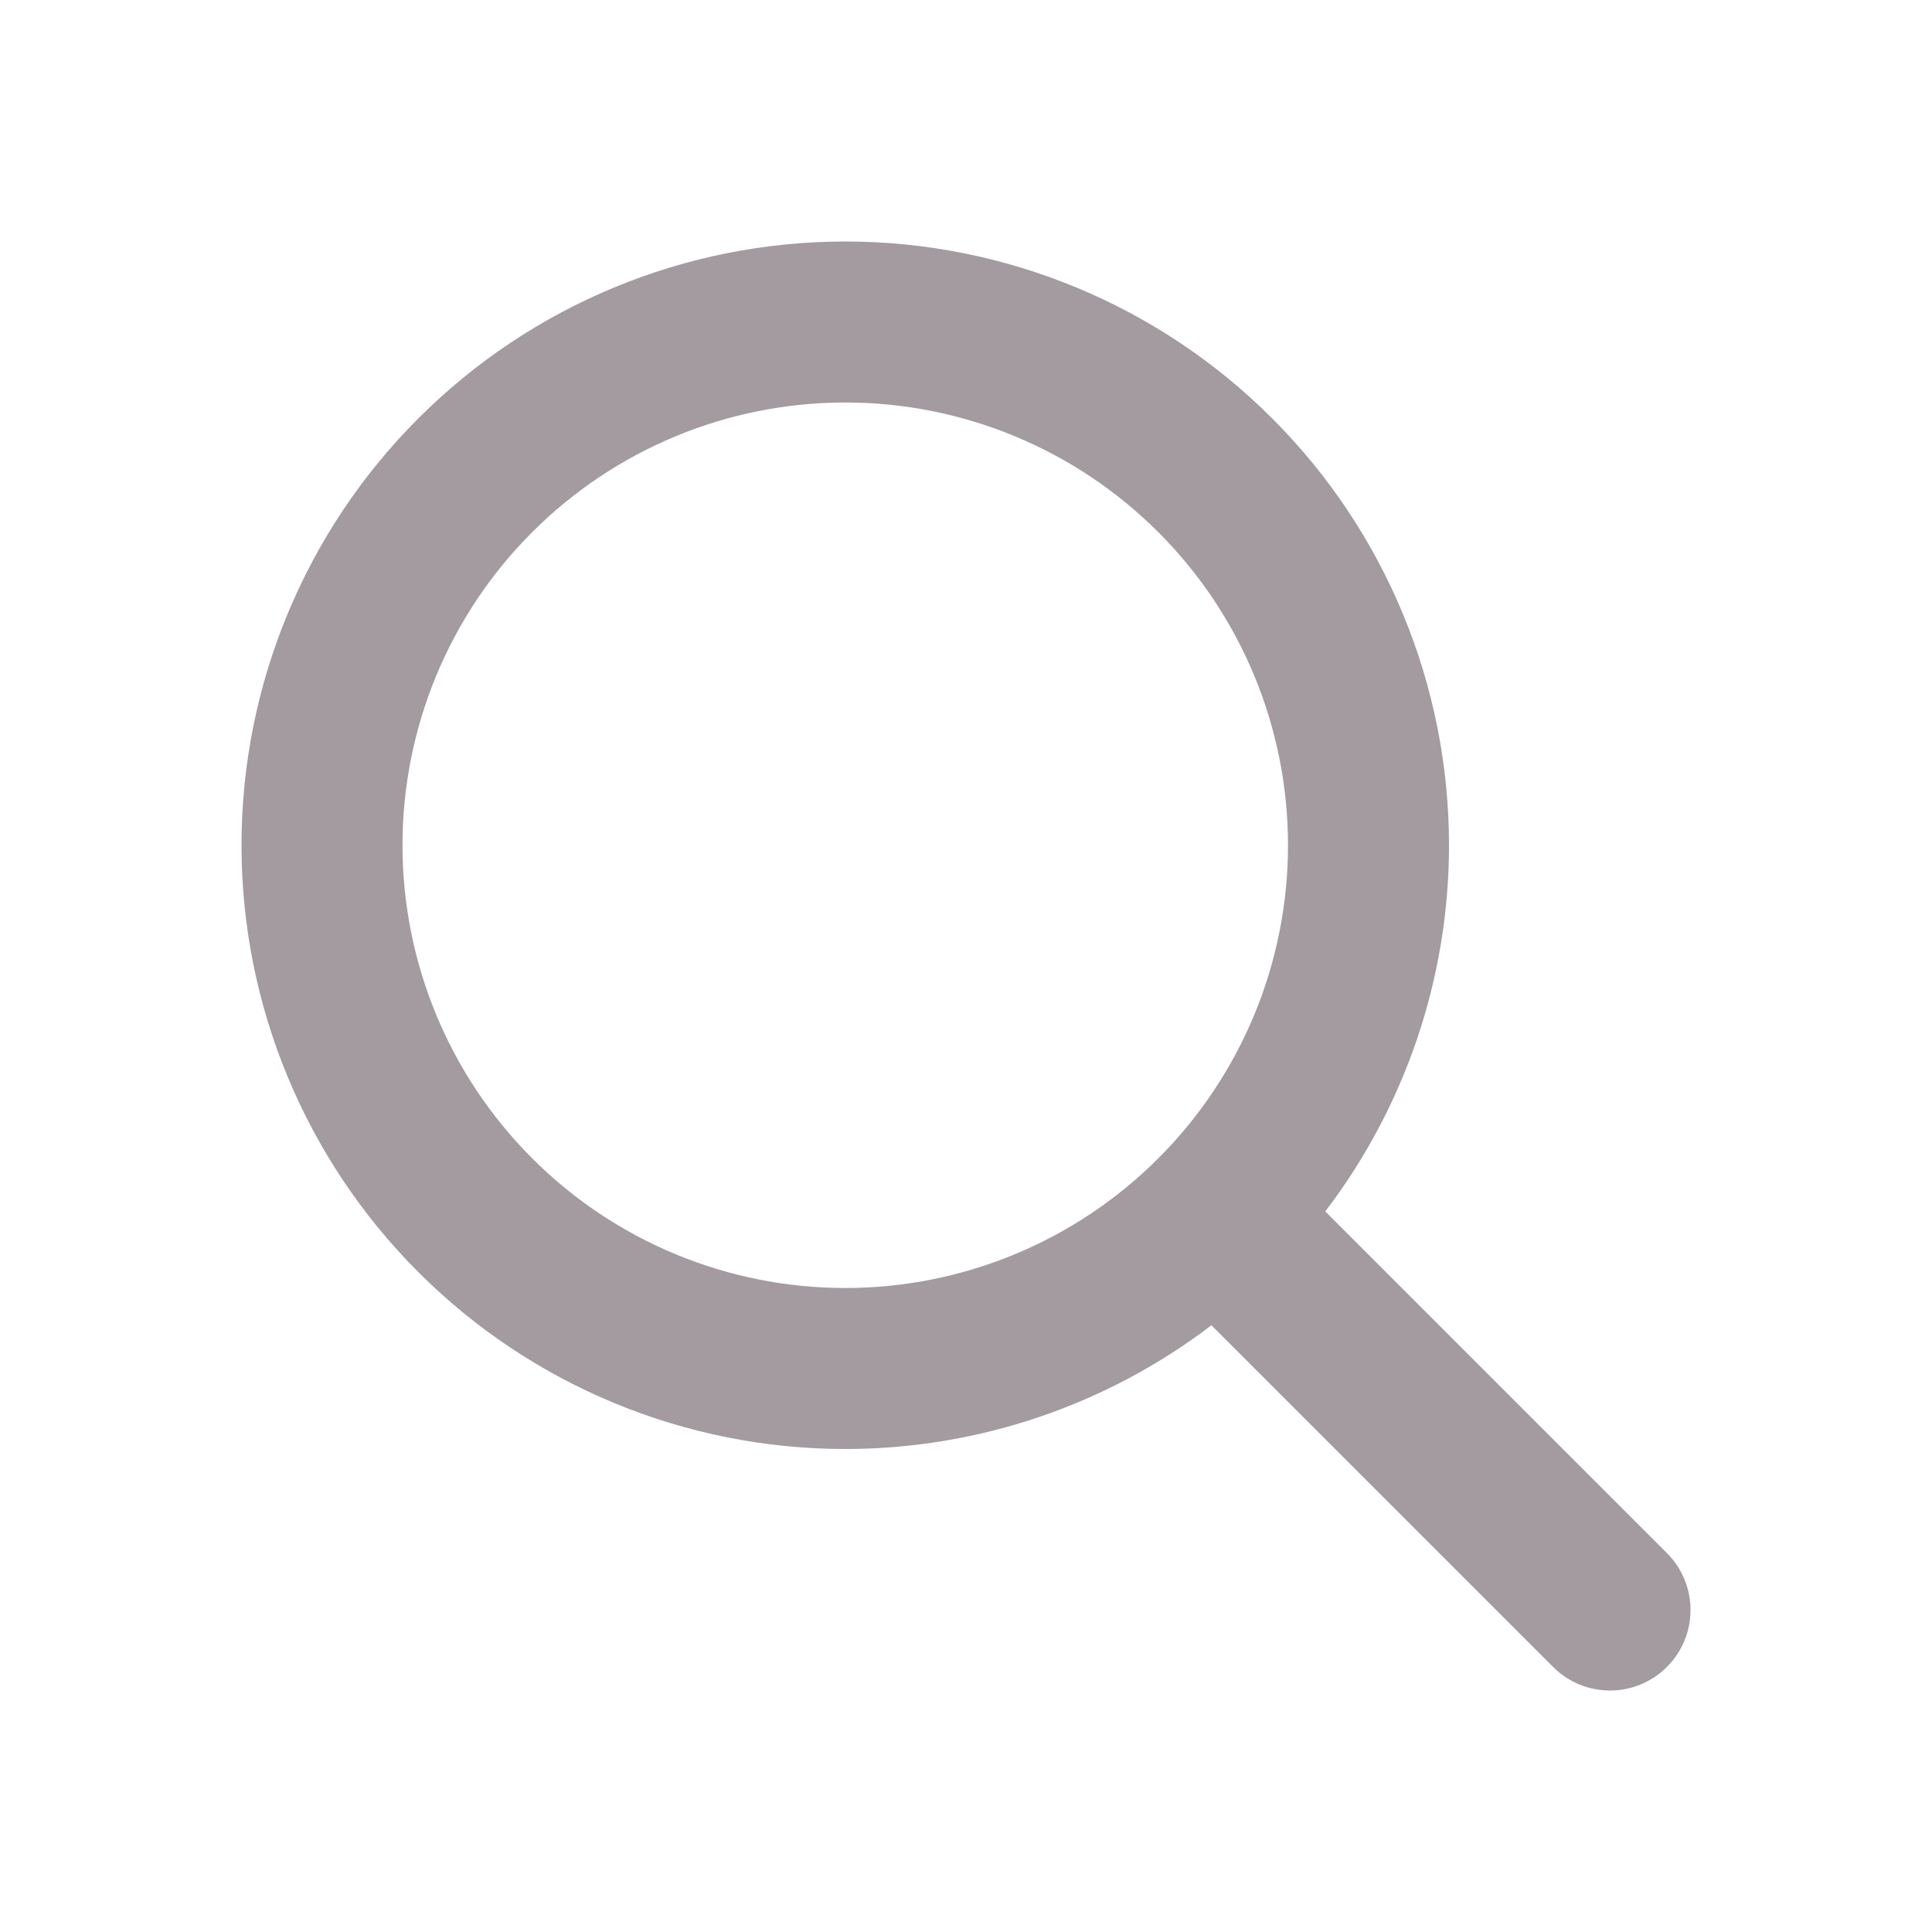
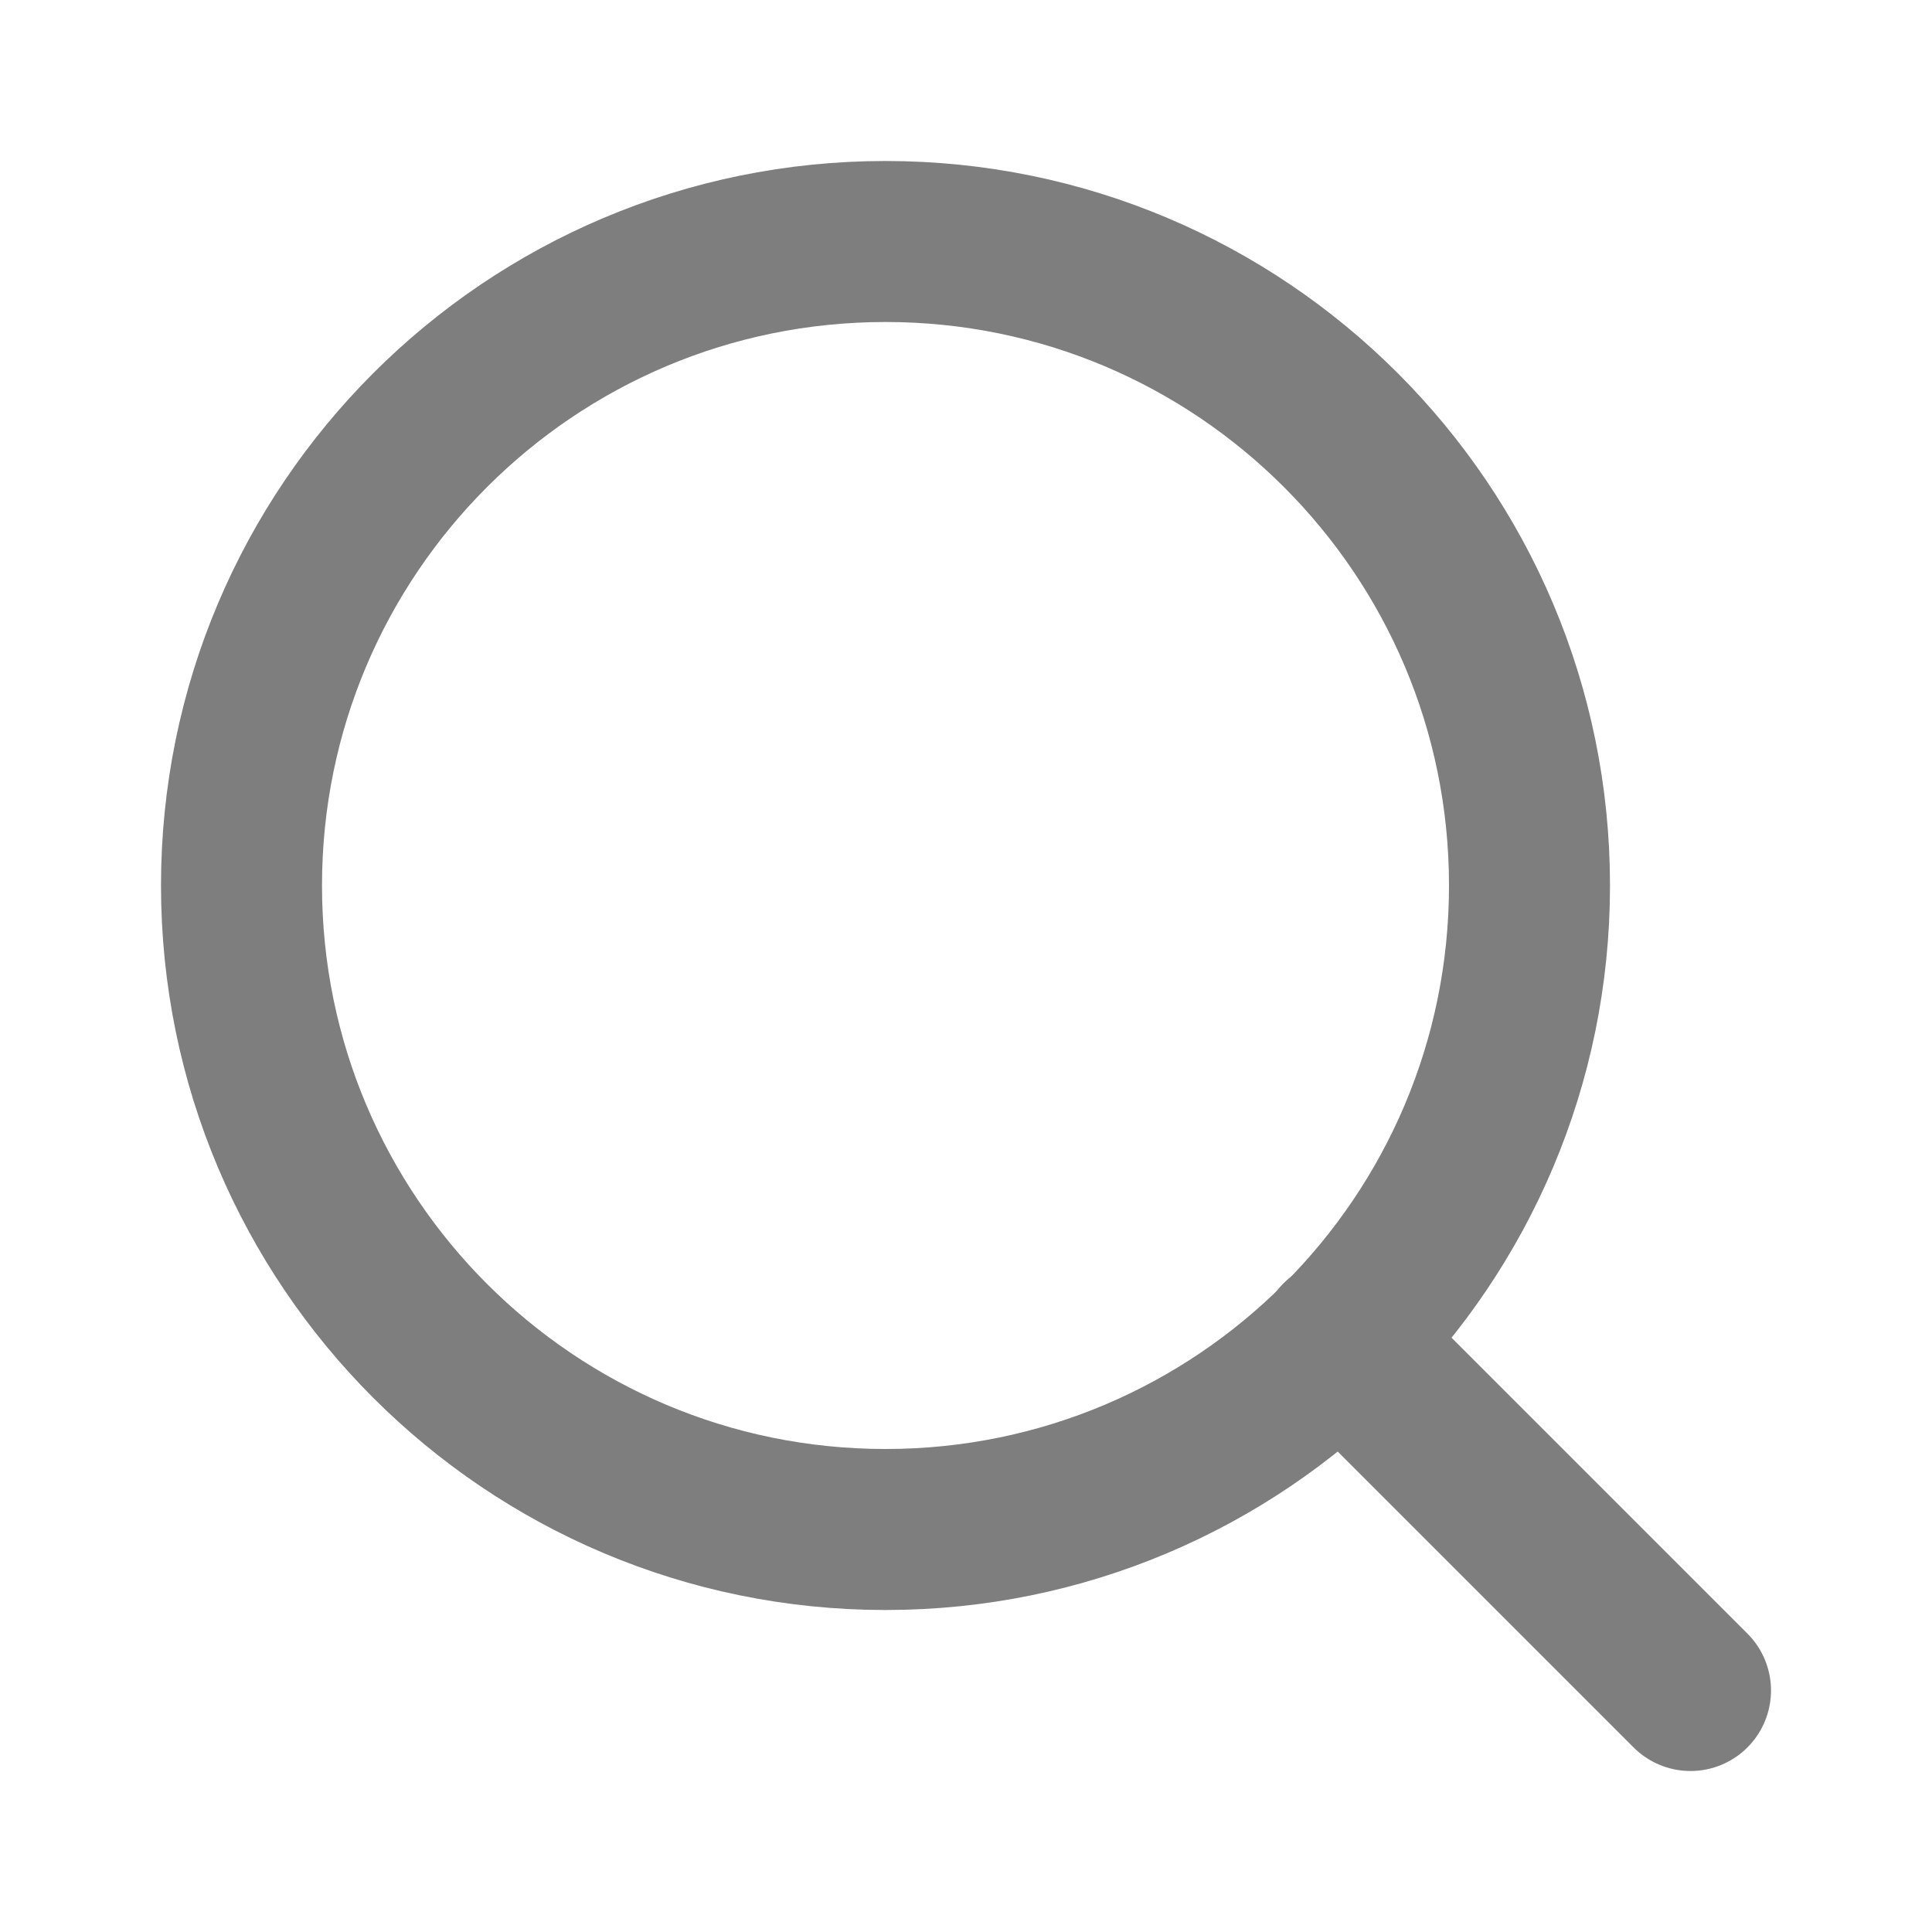
<svg xmlns="http://www.w3.org/2000/svg" width="24" height="24" viewBox="0 0 24 24" fill="none">
-   <path fill-rule="evenodd" clip-rule="evenodd" d="M5.197 5.197C6.603 3.79 8.511 3 10.5 3C12.489 3 14.397 3.79 15.803 5.197C17.21 6.603 18 8.511 18 10.5C18 12.153 17.454 13.749 16.463 15.049L20.707 19.293C21.098 19.683 21.098 20.317 20.707 20.707C20.317 21.098 19.683 21.098 19.293 20.707L15.049 16.463C13.749 17.454 12.153 18 10.5 18C8.511 18 6.603 17.21 5.197 15.803C3.79 14.397 3 12.489 3 10.5C3 8.511 3.79 6.603 5.197 5.197ZM10.5 5C9.041 5 7.642 5.579 6.611 6.611C5.579 7.642 5 9.041 5 10.5C5 11.959 5.579 13.358 6.611 14.389C7.642 15.421 9.041 16 10.5 16C11.959 16 13.358 15.421 14.389 14.389C15.421 13.358 16 11.959 16 10.5C16 9.041 15.421 7.642 14.389 6.611C13.358 5.579 11.959 5 10.5 5Z" fill="#1A0710" fill-opacity="0.4" />
+   <path d="M11 19C15.418 19 19 15.418 19 11C19 6.582 15.418 3 11 3C6.582 3 3 6.582 3 11C3 15.418 6.582 19 11 19Z" stroke="#7E7E7E" stroke-width="2" stroke-linecap="round" stroke-linejoin="round" />
+   <path d="M21 21L16.65 16.65" stroke="#7E7E7E" stroke-width="2" stroke-linecap="round" stroke-linejoin="round" />
</svg>
